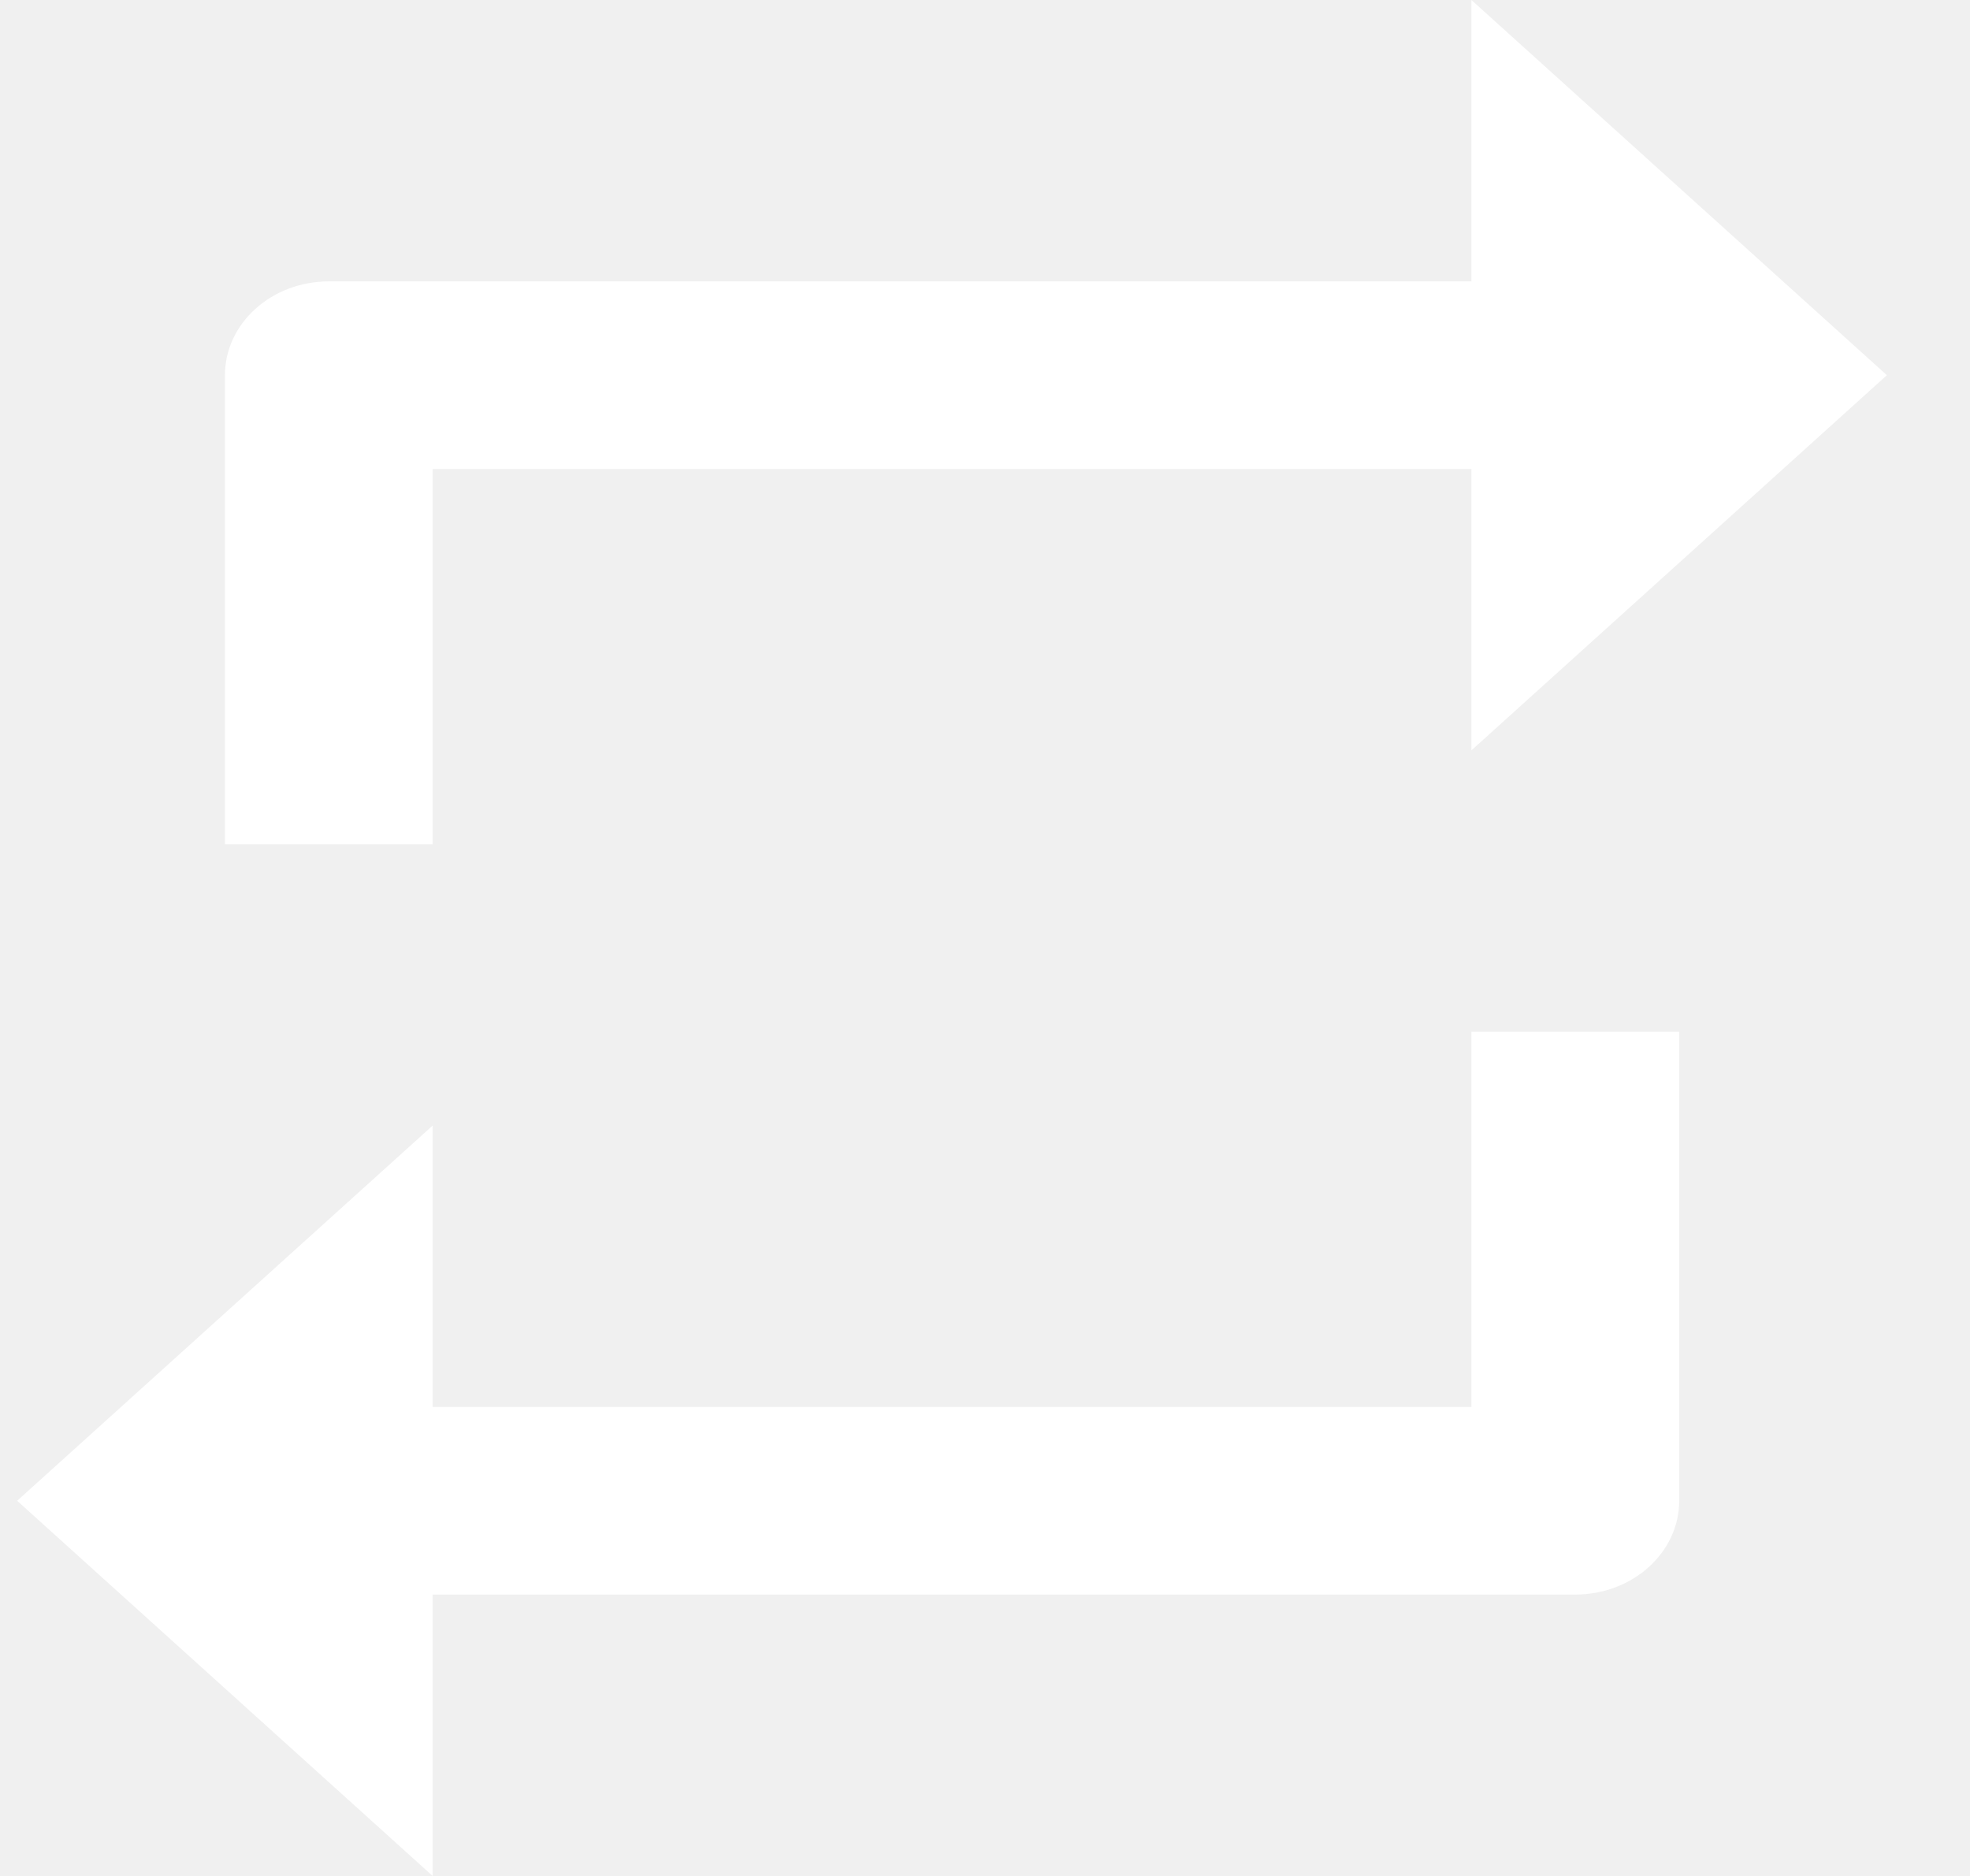
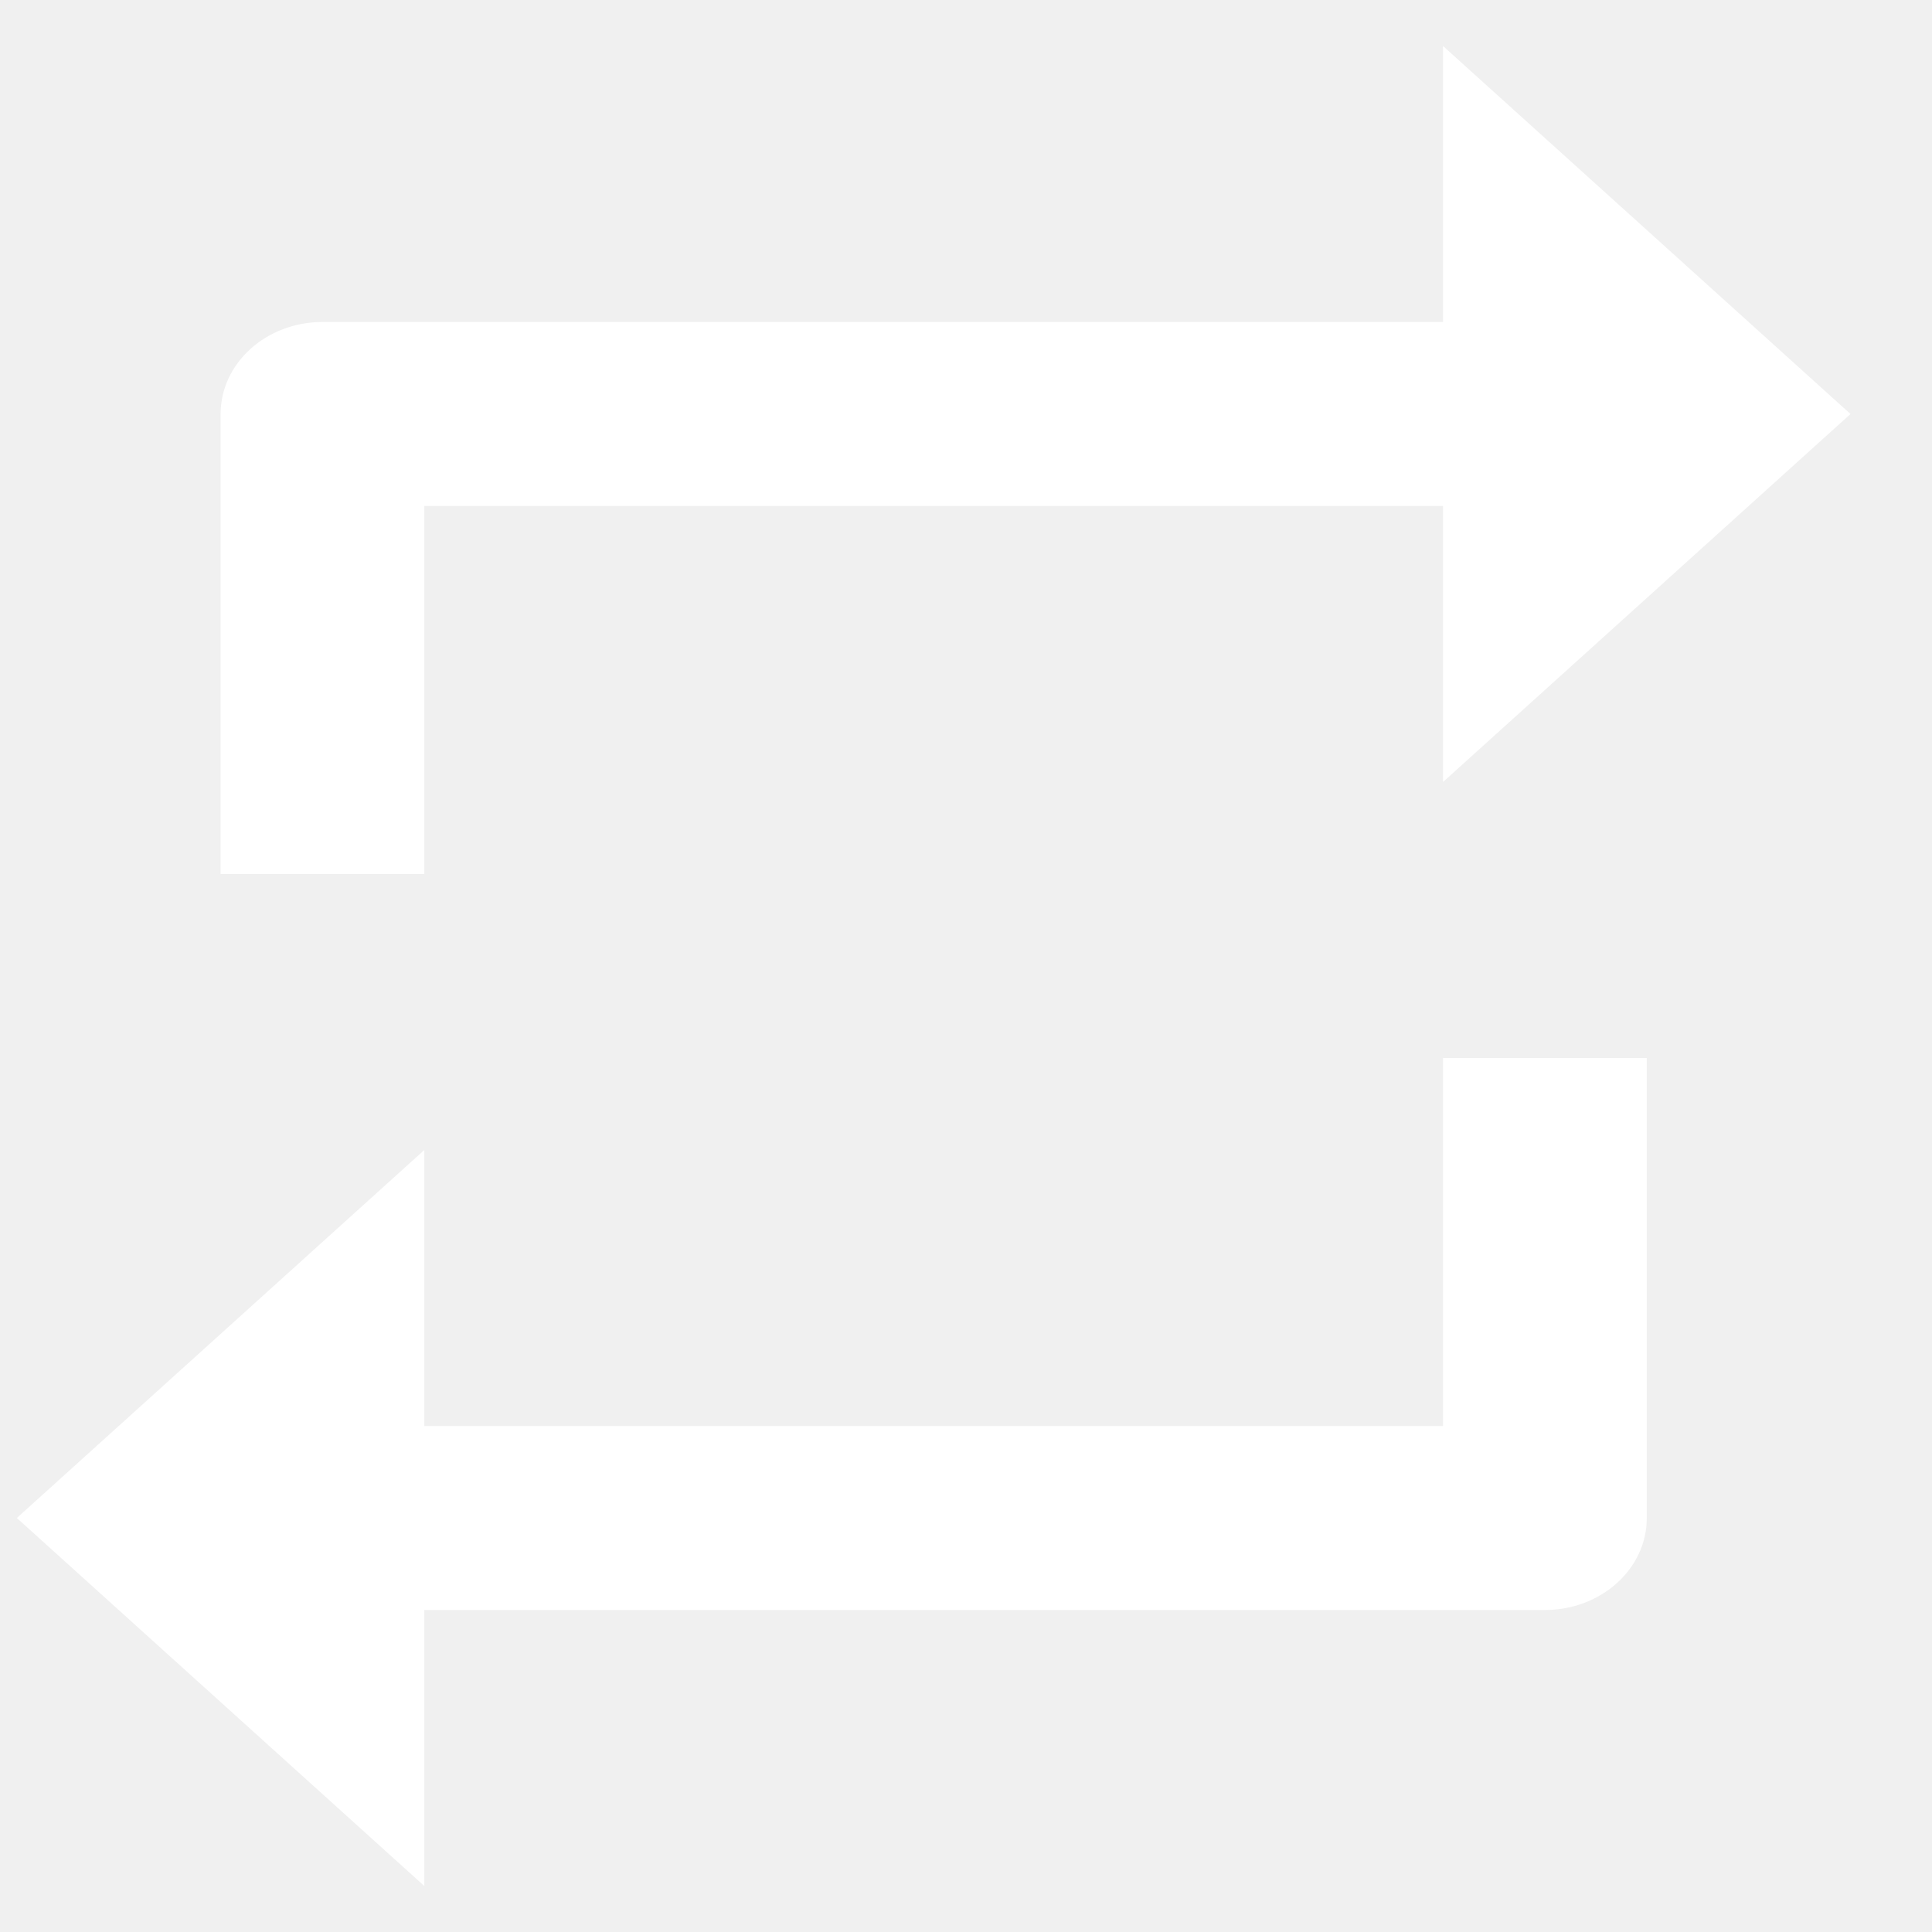
- <svg xmlns="http://www.w3.org/2000/svg" width="21" height="20" viewBox="0 0 21 20" fill="none">
+ <svg xmlns="http://www.w3.org/2000/svg" width="16" height="16" viewBox="0 0 21 20" fill="none">
  <path d="M4.612 20L0.183 16L4.612 12V15H15.685V11H17.9V16C17.9 16.552 17.404 17 16.792 17H4.612V20ZM4.612 9H2.398V4C2.398 3.448 2.894 3 3.505 3H15.685V0L20.114 4L15.685 8V5H4.612V9Z" fill="white" />
</svg>
